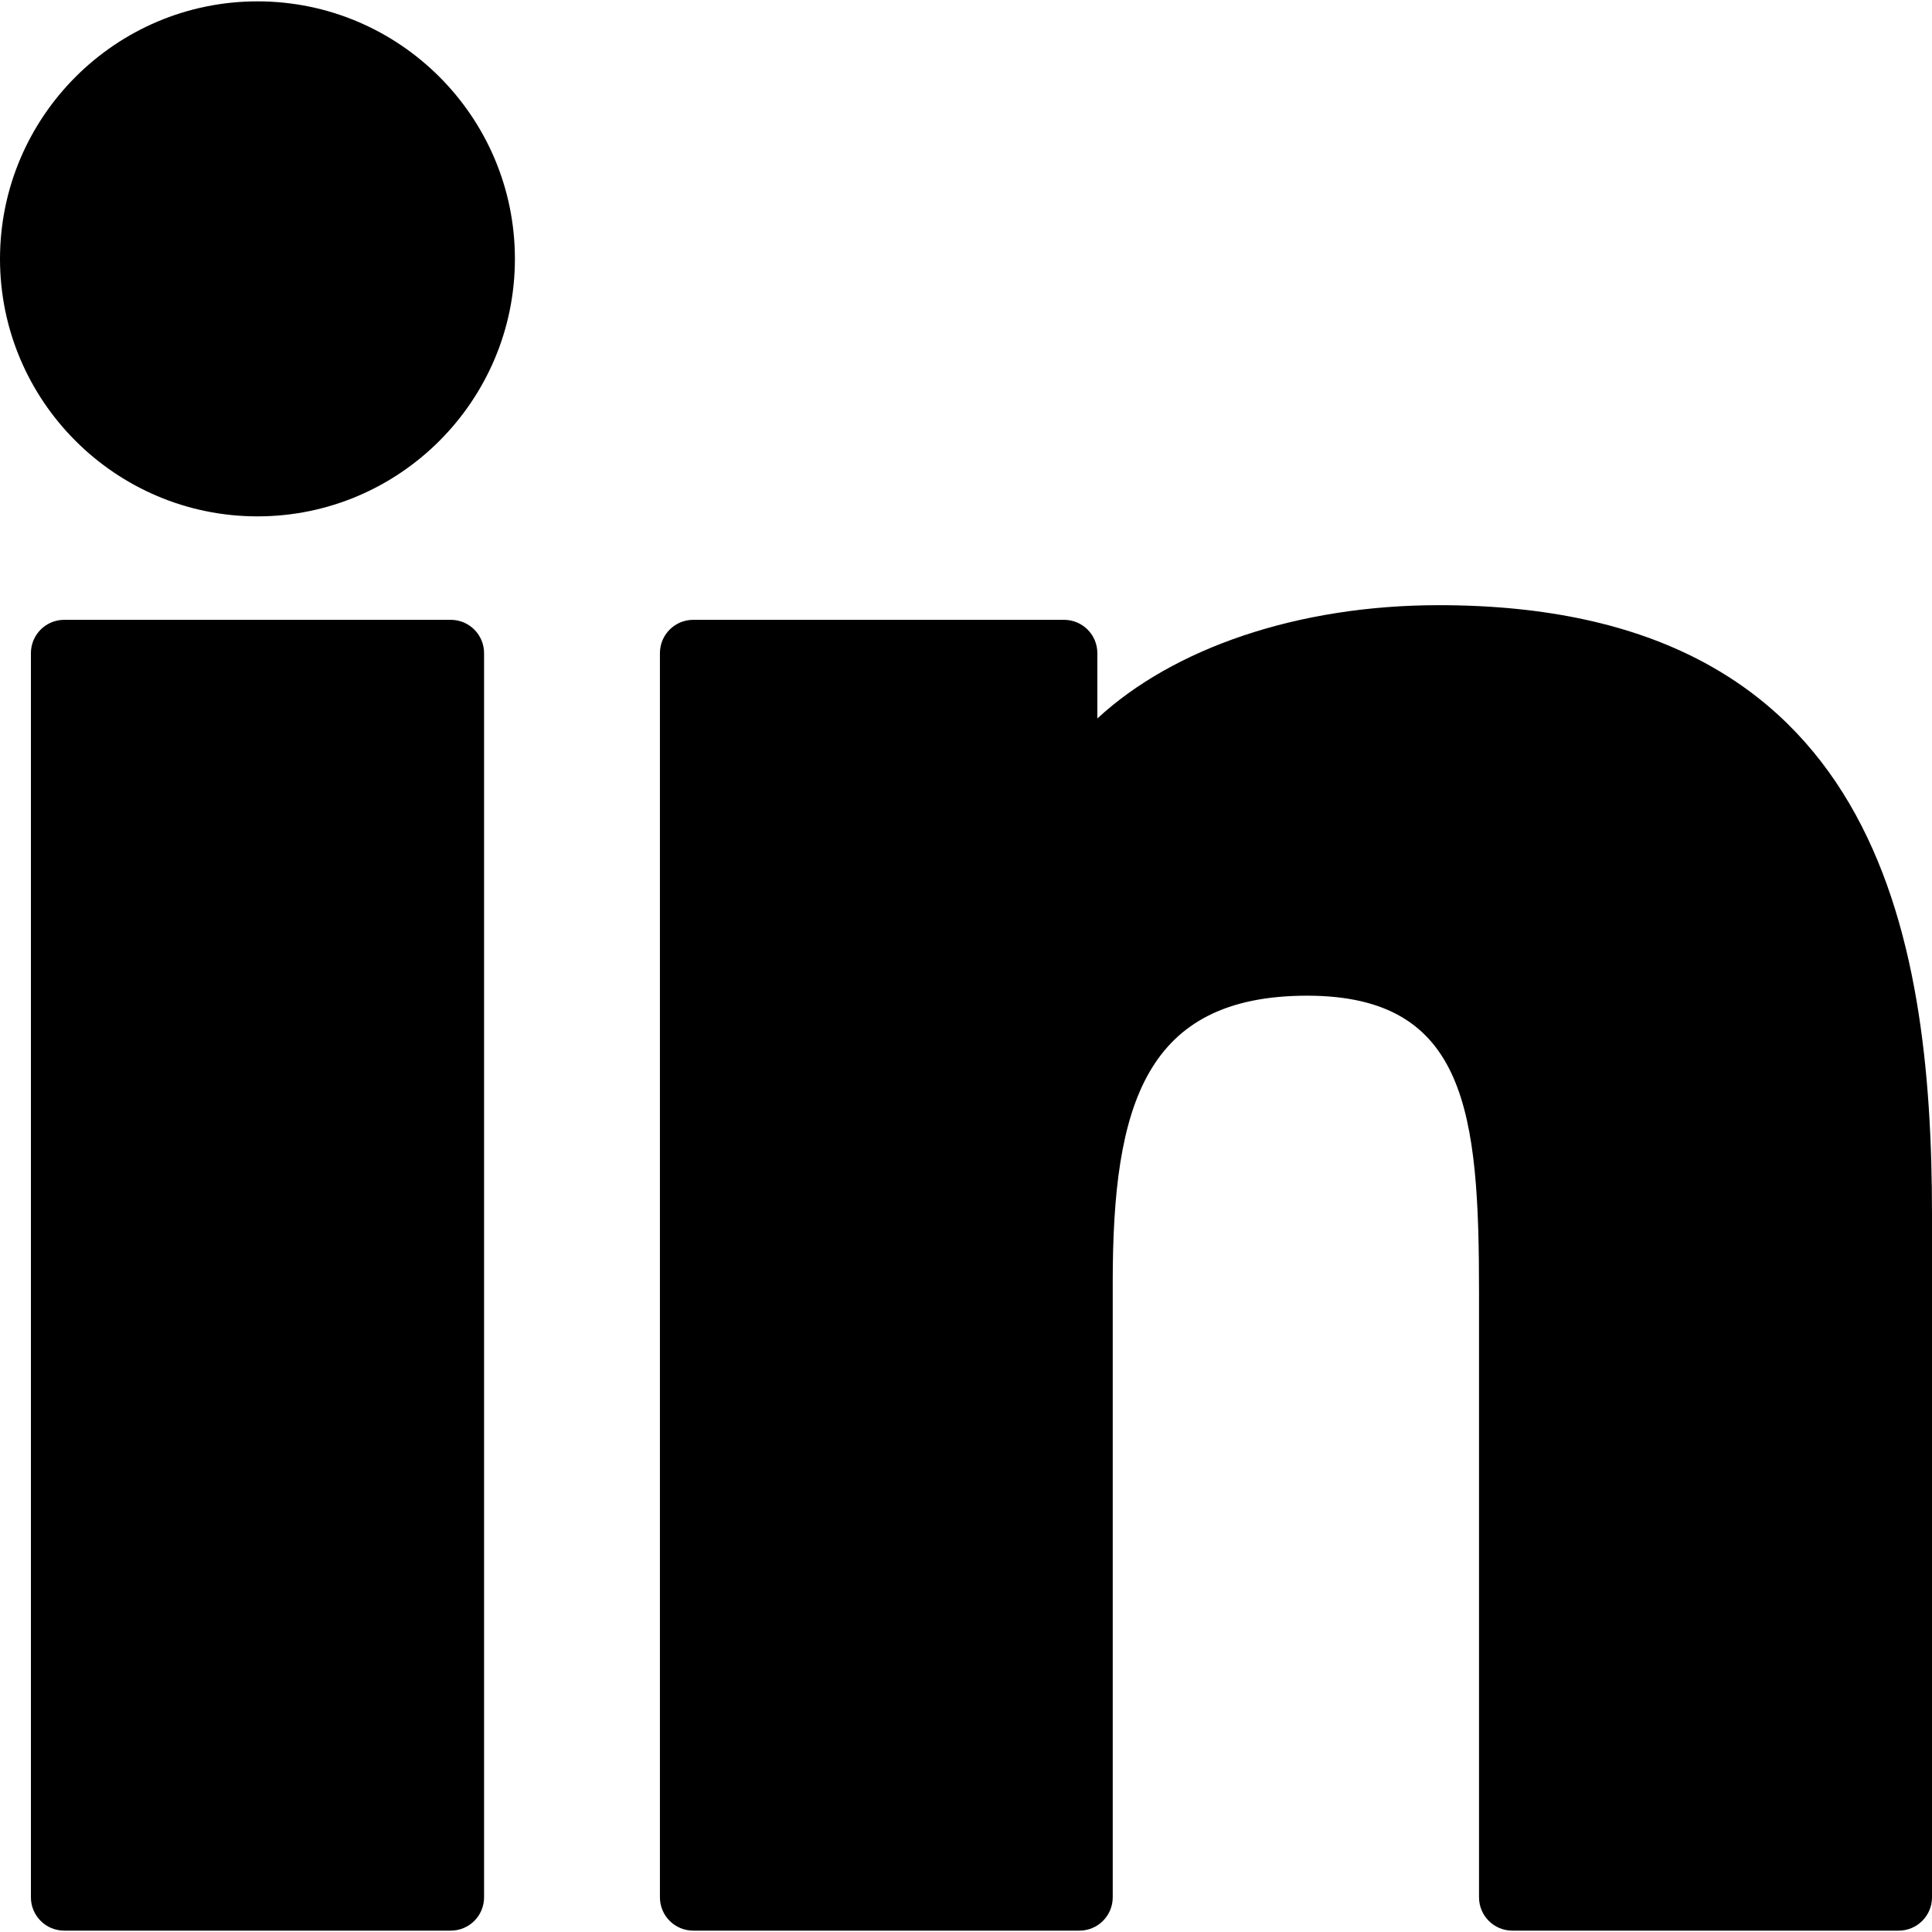
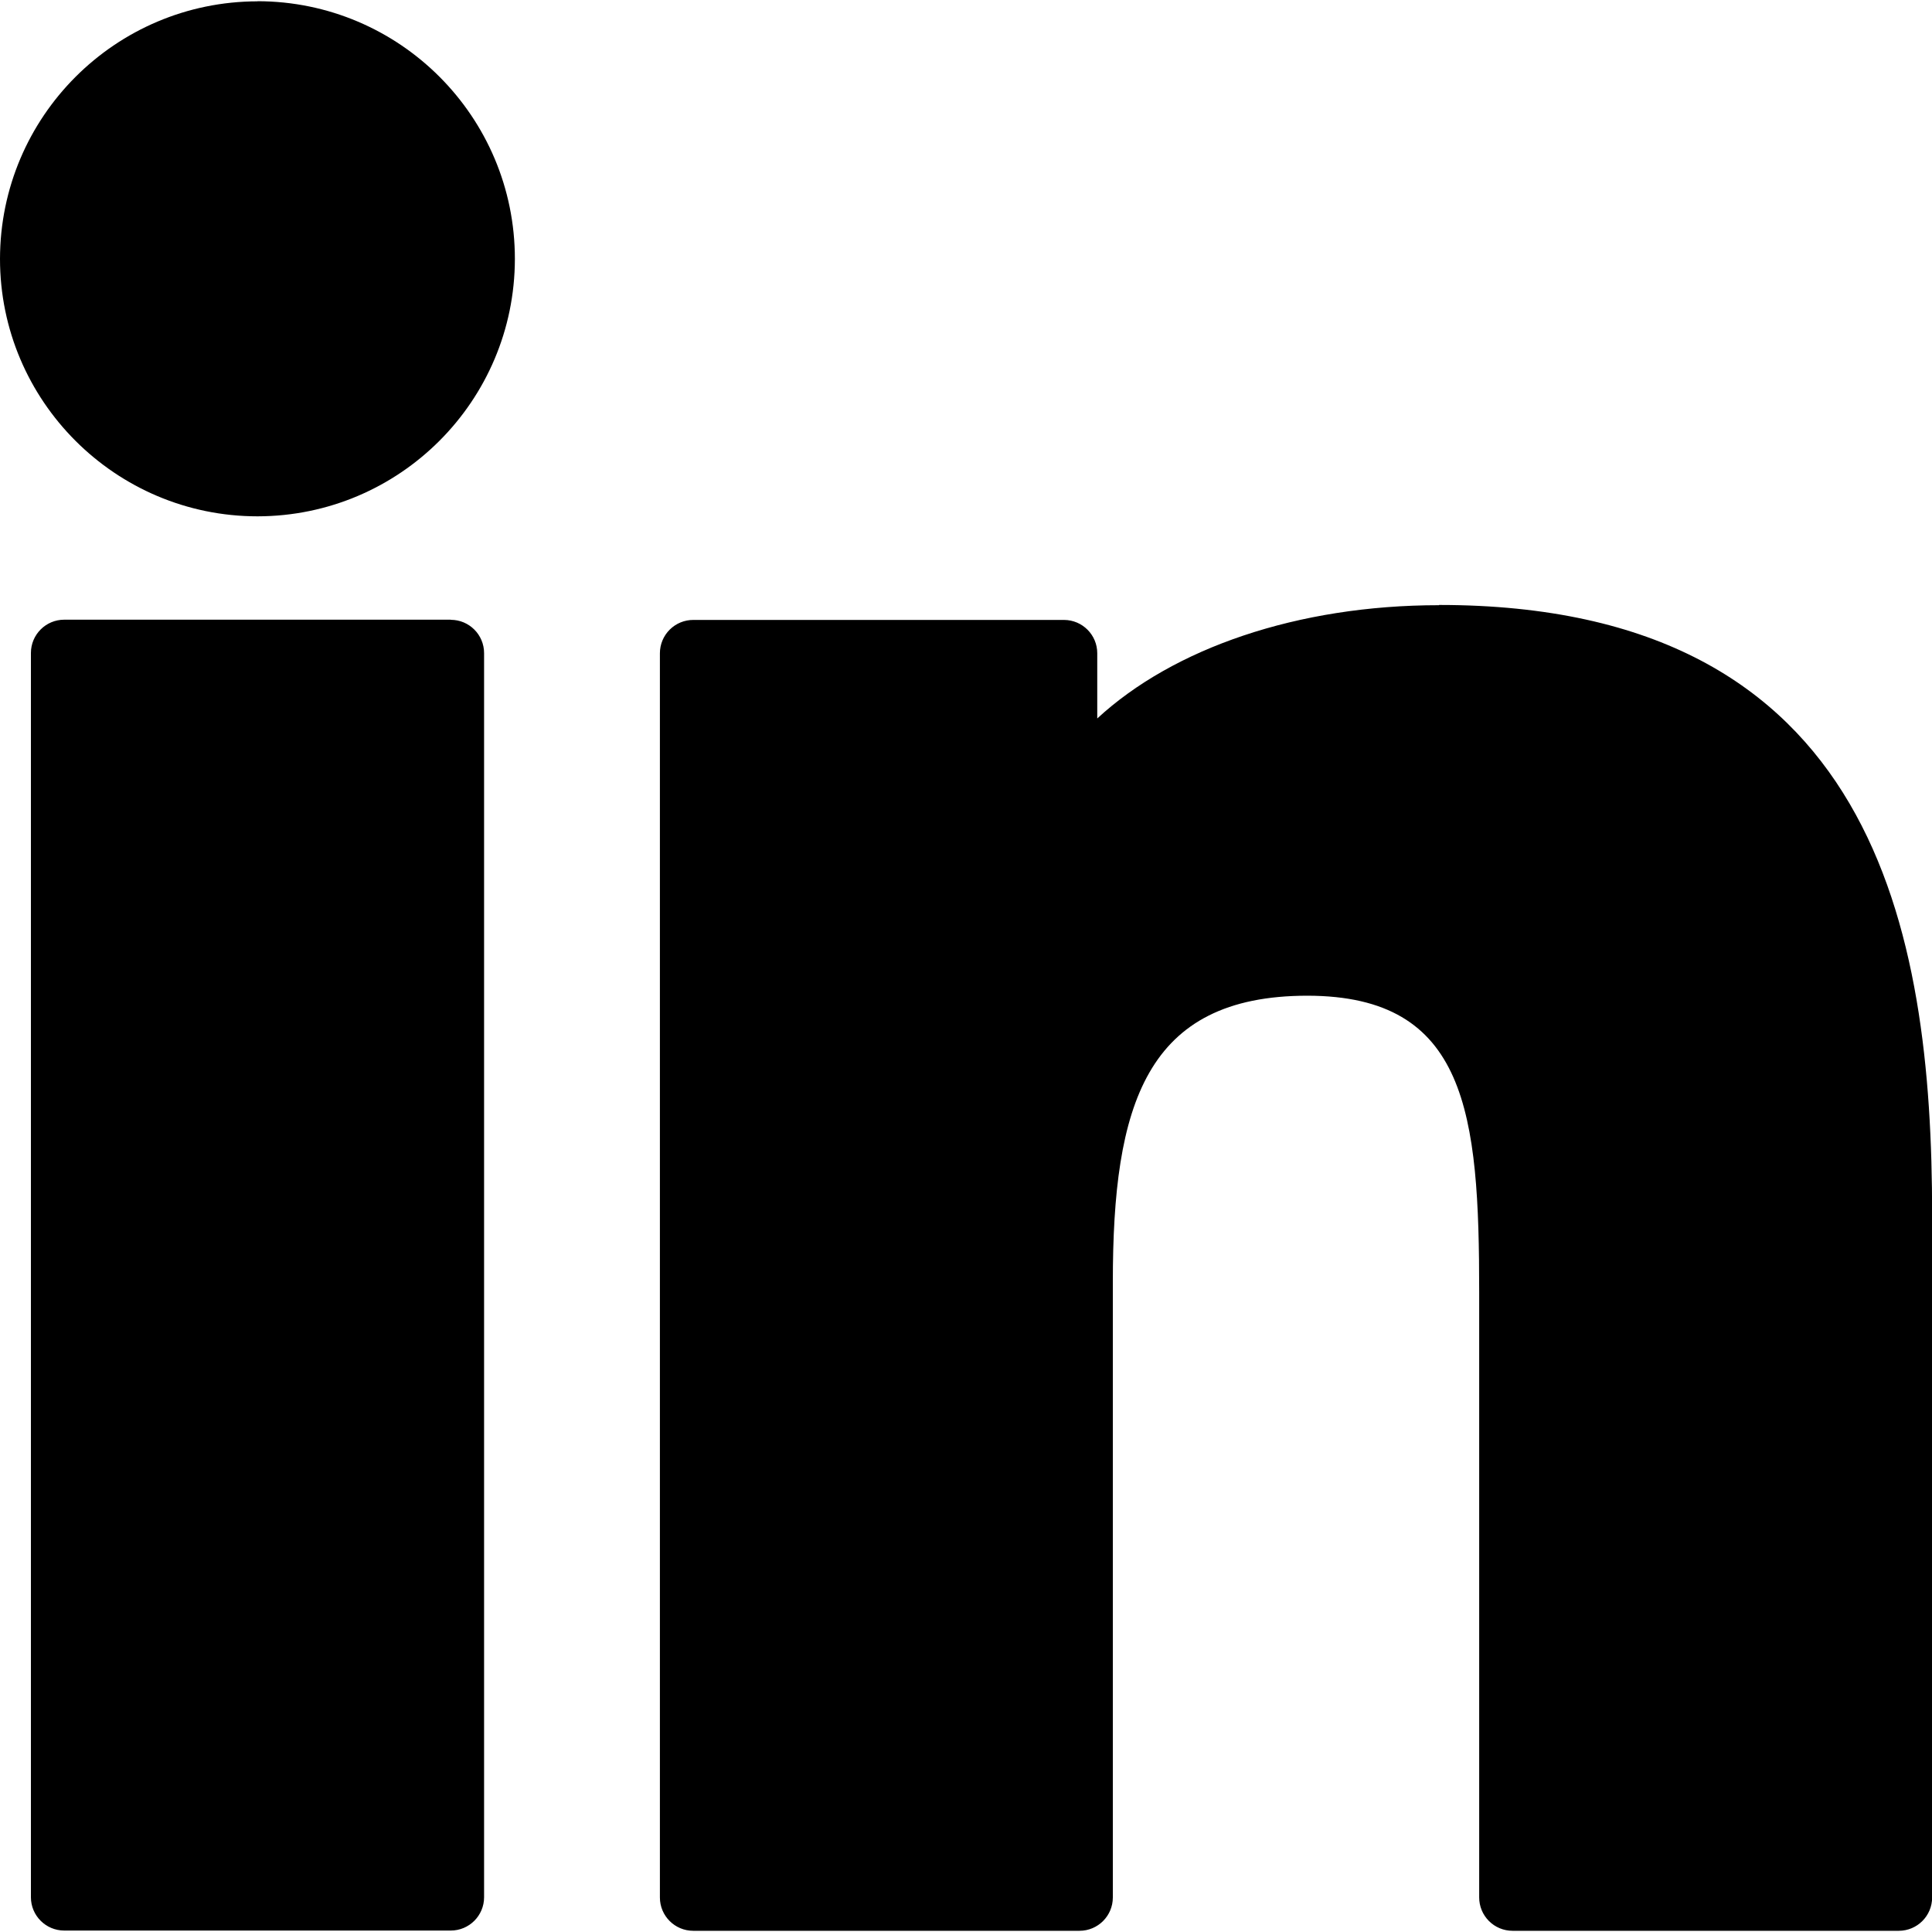
- <svg xmlns="http://www.w3.org/2000/svg" width="260.366" height="260.366" viewBox="0 0 260.366 260.366">
-   <path d="M34.703.183C15.582.183.014 15.748 0 34.884 0 54.02 15.568 69.588 34.703 69.588c19.128 0 34.688-15.568 34.688-34.704C69.391 15.75 53.83.183 34.703.183m26.045 83.348H8.654a4.49 4.49 0 0 0-4.488 4.489v167.675a4.49 4.49 0 0 0 4.488 4.488h52.093a4.49 4.49 0 0 0 4.489-4.488V88.02a4.486 4.486 0 0 0-4.488-4.489m133.176-1.974c-19.064 0-35.817 5.805-46.04 15.271V88.02c0-2.48-2.01-4.489-4.489-4.489H93.424a4.49 4.49 0 0 0-4.489 4.489v167.675a4.49 4.49 0 0 0 4.489 4.488h52.044a4.49 4.49 0 0 0 4.489-4.488v-82.957c0-23.802 4.378-38.555 26.227-38.555 21.526.026 23.137 15.846 23.137 39.977v81.535a4.49 4.49 0 0 0 4.49 4.488h52.068a4.49 4.49 0 0 0 4.488-4.488v-91.977c-.001-38.253-7.553-82.161-66.443-82.161" />
+ <svg xmlns="http://www.w3.org/2000/svg" width="16" height="16" viewBox="0 0 16 16">
+   <path d="M2.133.011A2.136 2.136 0 0 0 0 2.144C0 3.32.957 4.276 2.133 4.276a2.134 2.134 0 0 0 2.131-2.132A2.134 2.134 0 0 0 2.133.01m1.6 5.122H.532a.276.276 0 0 0-.276.276v10.304a.276.276 0 0 0 .276.276h3.201a.276.276 0 0 0 .276-.276V5.409a.276.276 0 0 0-.276-.276m8.184-.121c-1.172 0-2.201.357-2.83.938V5.41a.276.276 0 0 0-.275-.276h-3.07a.276.276 0 0 0-.277.276v10.304a.276.276 0 0 0 .276.276H8.94a.276.276 0 0 0 .276-.276v-5.098c0-1.463.27-2.37 1.612-2.37 1.323.002 1.422.975 1.422 2.457v5.01a.276.276 0 0 0 .276.277h3.2a.276.276 0 0 0 .275-.276V10.06c0-2.35-.464-5.05-4.083-5.05" />
</svg>
